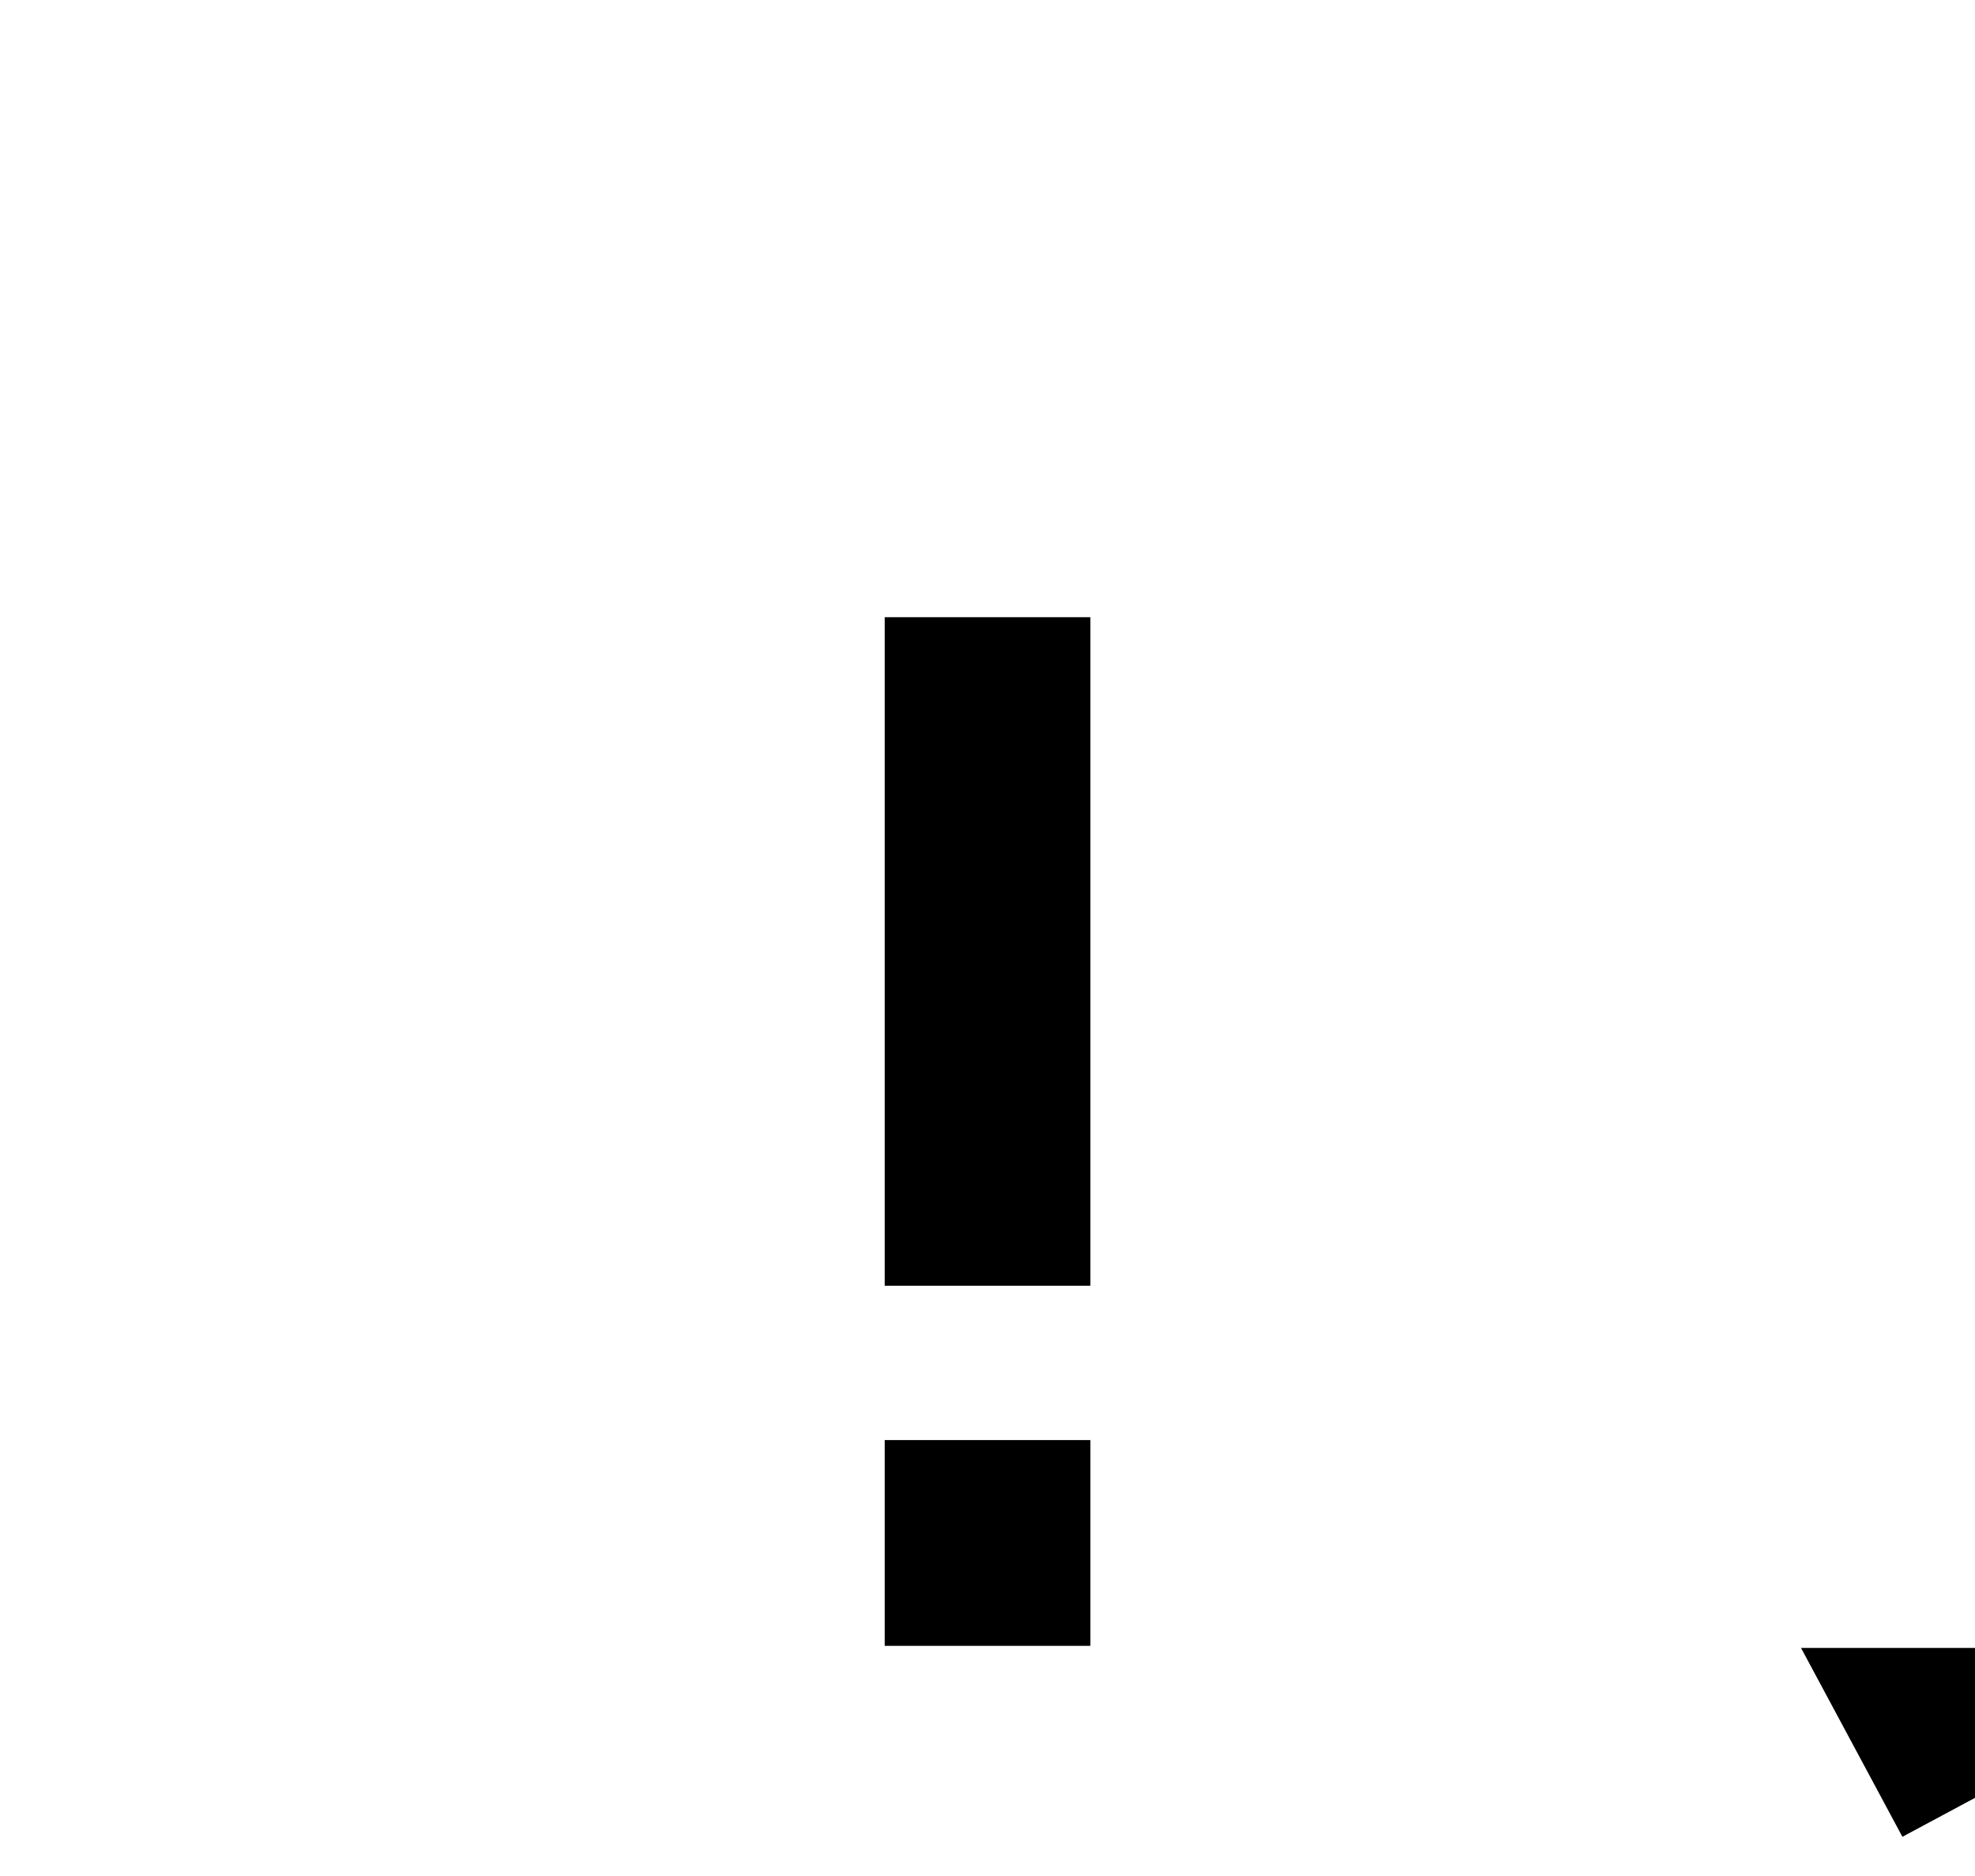
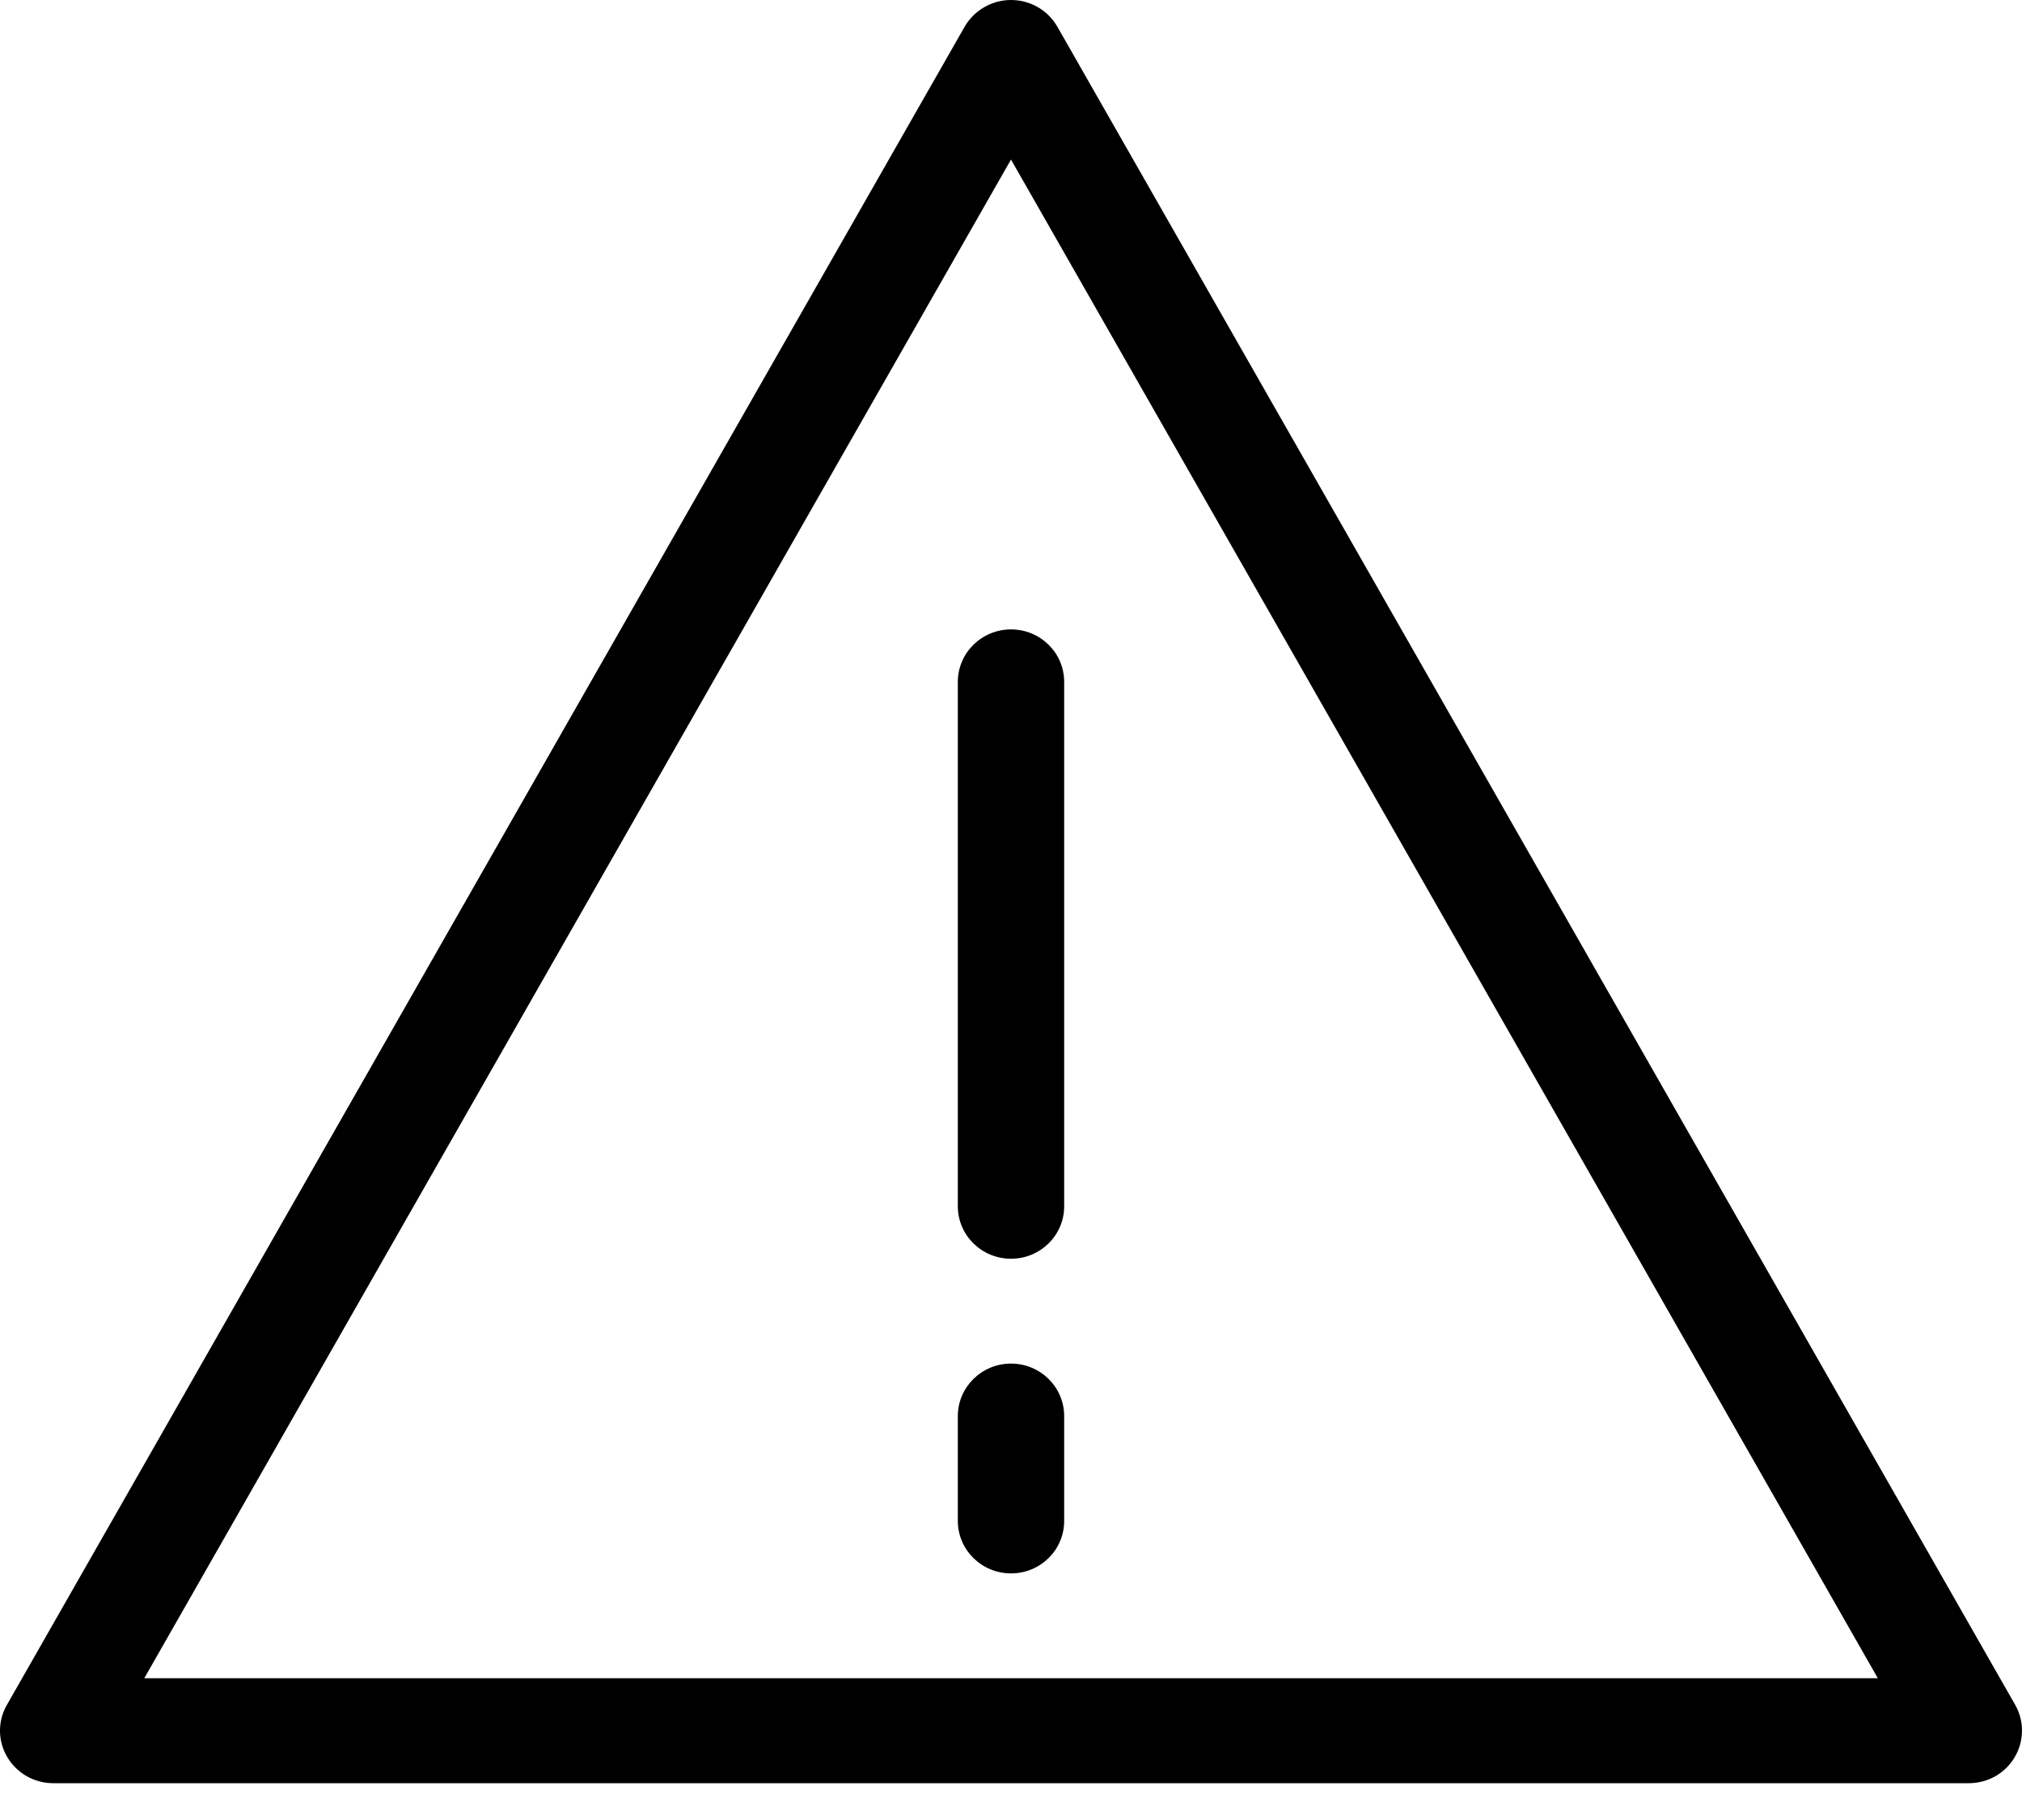
- <svg xmlns="http://www.w3.org/2000/svg" width="20px" height="19px" viewBox="0 0 20 19" version="1.1">
-   <defs />
+ <svg xmlns="http://www.w3.org/2000/svg" width="20px" height="18px" viewBox="0 0 20 18" version="1.1">
  <g id="warning" stroke="none" stroke-width="1" fill="none" fill-rule="evenodd">
-     <g id="Group-5">
-       <path d="M19.074,17.19 L19.469,17.926 L19.909,17.69 L19.909,17.19 L19.074,17.19 Z" id="Shape-Copy" stroke="#000000" fill-rule="nonzero" />
-       <polygon id="Path" fill="#000000" points="11.042 16.669 8.959 16.669 8.959 14.585 11.042 14.585" />
-       <polygon id="Path" fill="#000000" points="11.042 13.022 8.959 13.022 8.959 6.251 11.042 6.251" />
-     </g>
+     <path d="M19.474,17.636 L0.527,17.636 C0.339,17.636 0.167,17.538 0.072,17.378 C-0.023,17.219 -0.024,17.022 0.068,16.862 L9.541,0.265 C9.635,0.102 9.81,1.81188398e-13 10,1.81188398e-13 C10.191,1.81188398e-13 10.365,0.101 10.459,0.265 L19.933,16.862 C20.024,17.022 20.022,17.219 19.928,17.378 C19.835,17.538 19.661,17.636 19.474,17.636 Z M1.427,16.598 L18.574,16.598 L10,1.578 L1.427,16.598 Z M10,12.449 C9.71,12.449 9.474,12.217 9.474,11.93 L9.474,6.744 C9.474,6.457 9.71,6.225 10,6.225 C10.291,6.225 10.526,6.457 10.526,6.744 L10.526,11.93 C10.526,12.217 10.291,12.449 10,12.449 Z M10,15.561 C9.71,15.561 9.474,15.329 9.474,15.042 L9.474,14.005 C9.474,13.719 9.71,13.486 10,13.486 C10.291,13.486 10.526,13.719 10.526,14.005 L10.526,15.042 C10.526,15.329 10.291,15.561 10,15.561 Z" id="Combined-Shape" fill="#000000" />
  </g>
</svg>
